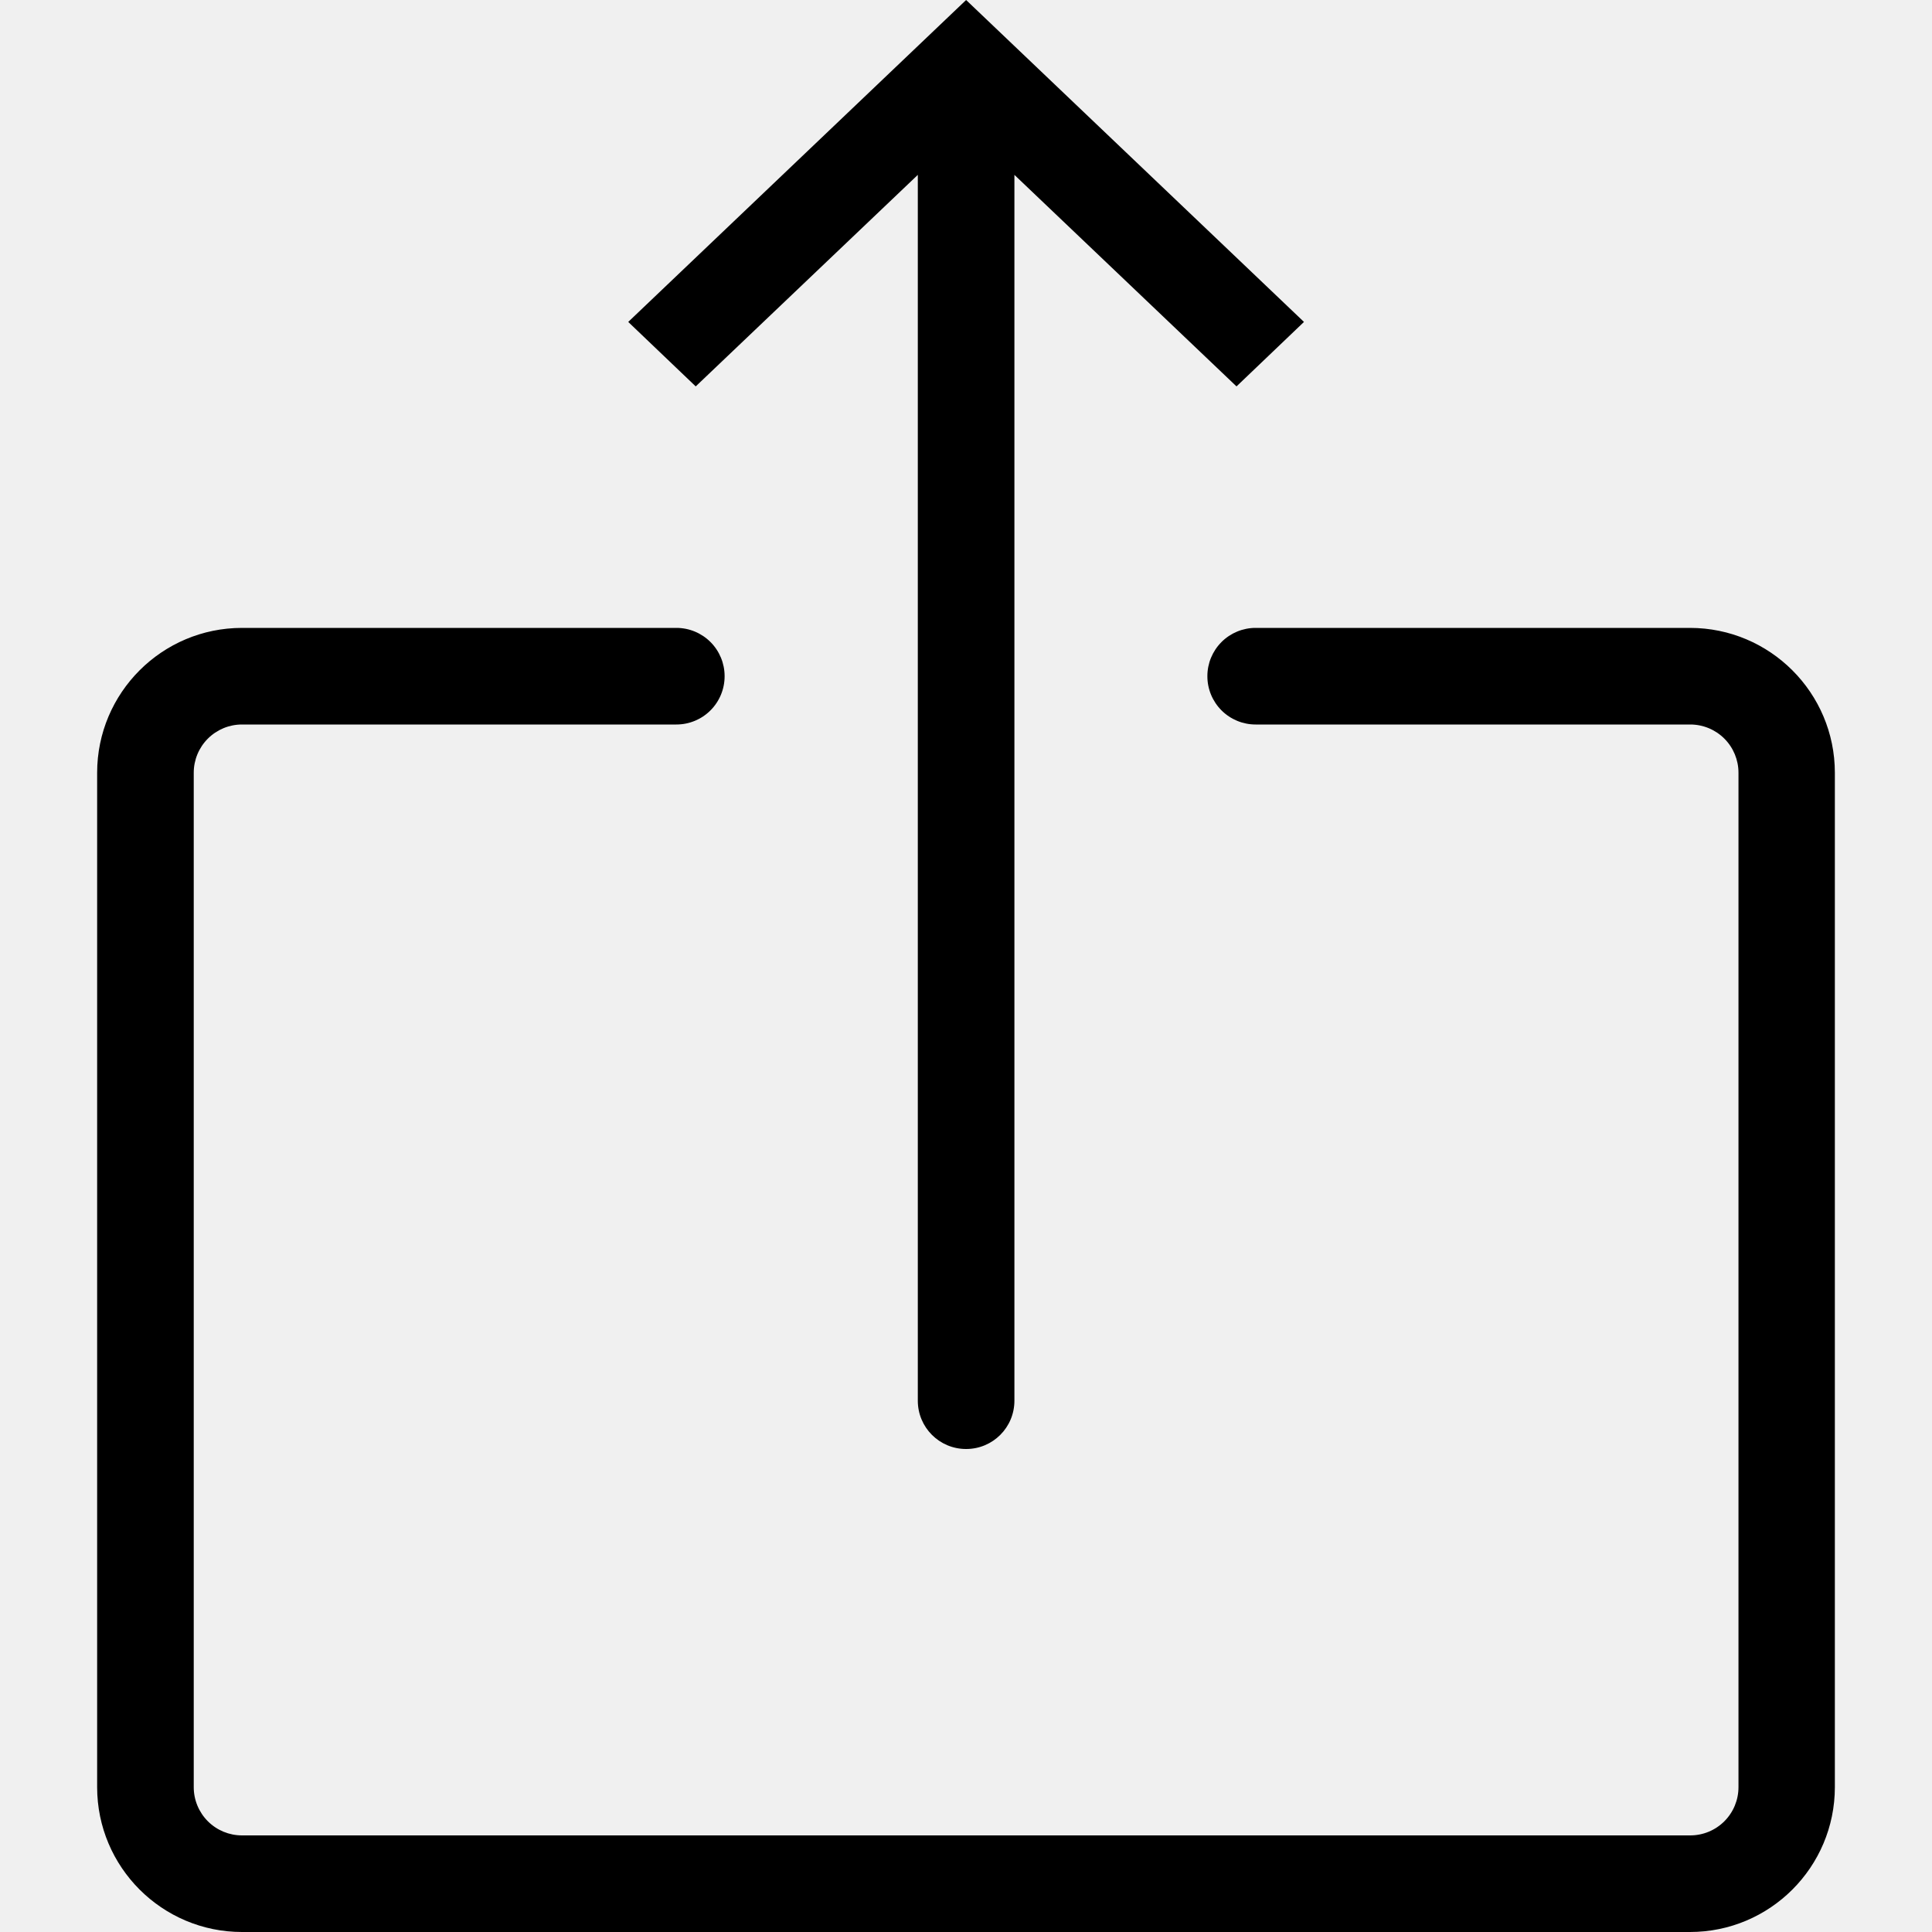
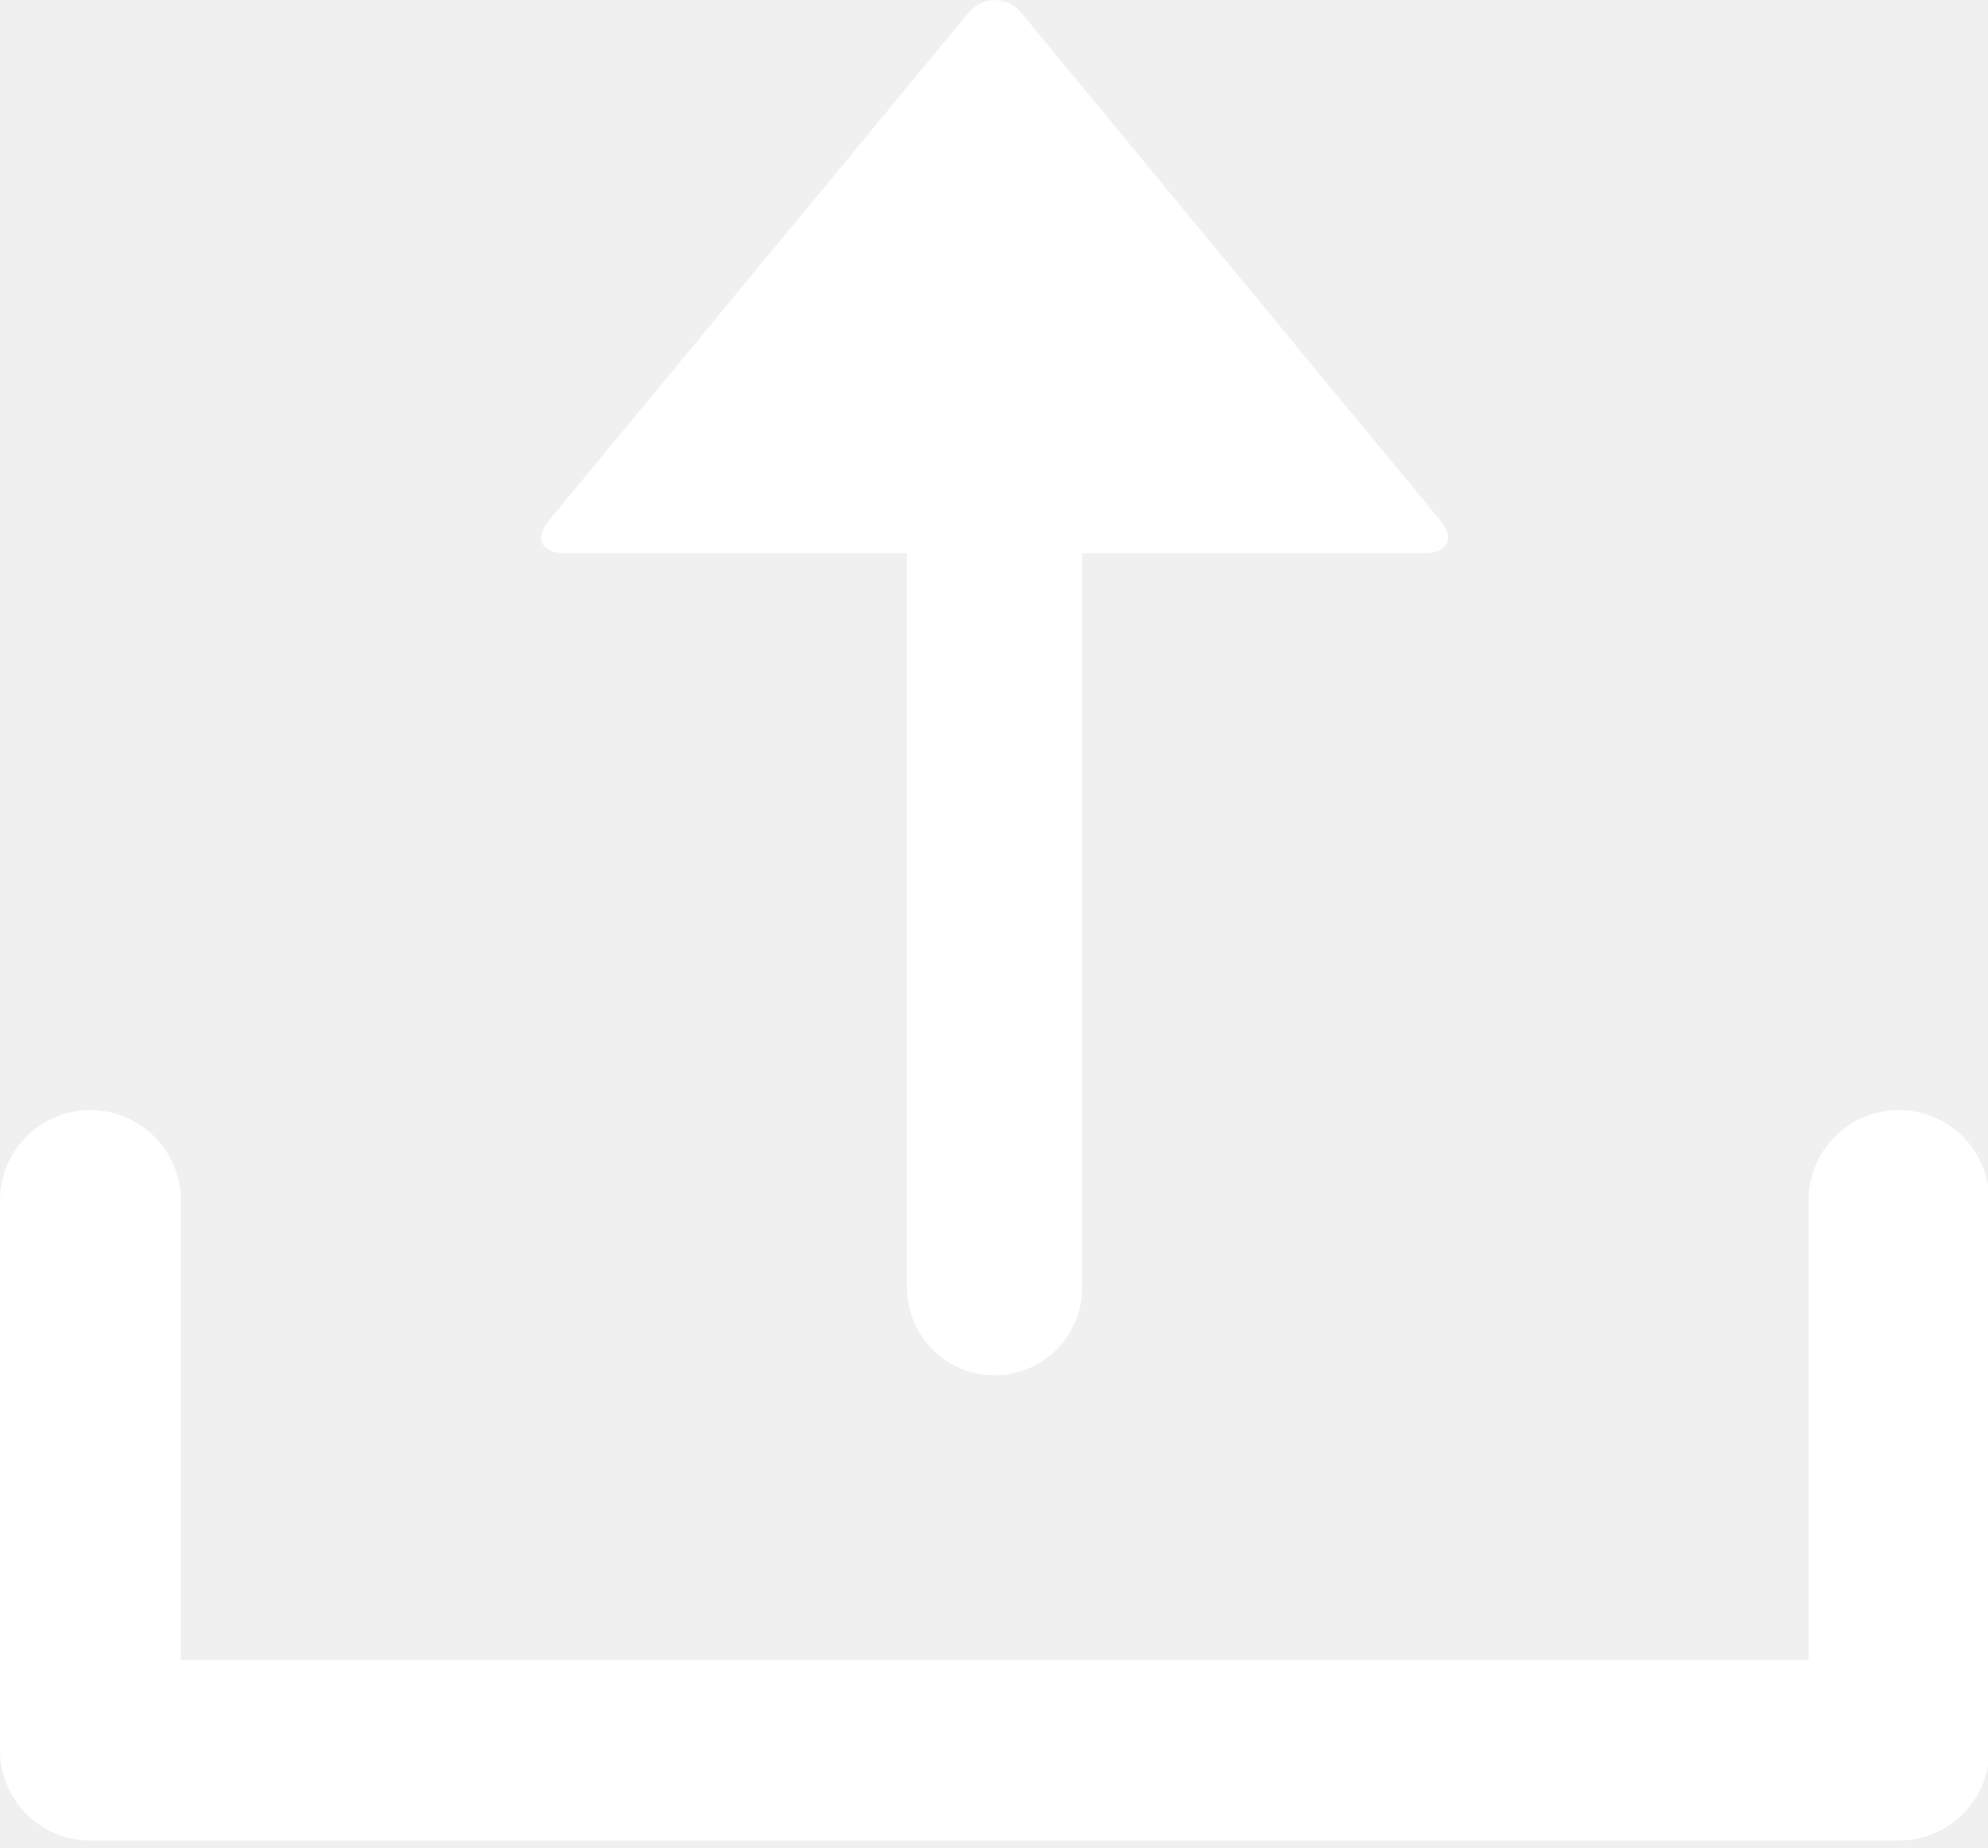
- <svg xmlns="http://www.w3.org/2000/svg" t="1578232897173" class="icon" viewBox="0 0 1024 1024" version="1.1" p-id="3115" width="200" height="200">
+ <svg xmlns="http://www.w3.org/2000/svg" t="1581944156736" class="icon" viewBox="0 0 1102 1024" version="1.1" p-id="2739" width="215.234" height="200">
  <defs>
    <style type="text/css" />
  </defs>
-   <path d="M51.487 409.6c0-42.399 34.401-76.8 76.8-76.8h230.172a25.559 25.559 0 0 1 25.6 25.6 25.559 25.559 0 0 1-25.6 25.6H128.287A25.559 25.559 0 0 0 102.687 409.6v537.6a25.559 25.559 0 0 0 25.6 25.6h767.544a25.559 25.559 0 0 0 25.6-25.6V409.6a25.559 25.559 0 0 0-25.6-25.6H665.536a25.559 25.559 0 0 1-25.6-25.6 25.559 25.559 0 0 1 25.6-25.6h230.178c42.399 0 76.8 34.401 76.8 76.8v537.6c0 42.399-34.401 76.8-76.8 76.8H128.287C85.887 1024 51.487 989.599 51.487 947.2V409.6z m486.172-316.913v649.713c0 14.172-11.428 25.6-25.6 25.6s-25.6-11.428-25.6-25.6V92.687L368.745 204.8l-35.77-34.172L512.059 0l179.077 170.628-35.764 34.172-117.713-112.113z" fill="" p-id="3116" />
+   <path d="M1102.712 665.225v304.979c0 27.568-22.448 50.016-50.095 50.095H50.095A50.173 50.173 0 0 1 0 970.203V665.225a50.095 50.095 0 0 1 100.189 0v254.884h902.334V665.225a50.095 50.095 0 0 1 100.189 0zM312.934 306.607c-13.075 0-16.856-8.27-8.585-18.116L536.548 7.457a18.746 18.746 0 0 1 29.852 0l231.963 281.034c8.27 10.003 4.332 18.116-8.585 18.116H312.934z m286.942 407.216a48.519 48.519 0 1 1-97.117 0v-468.653a48.519 48.519 0 0 1 97.117 0v468.653z" p-id="2740" fill="#ffffff" />
</svg>
